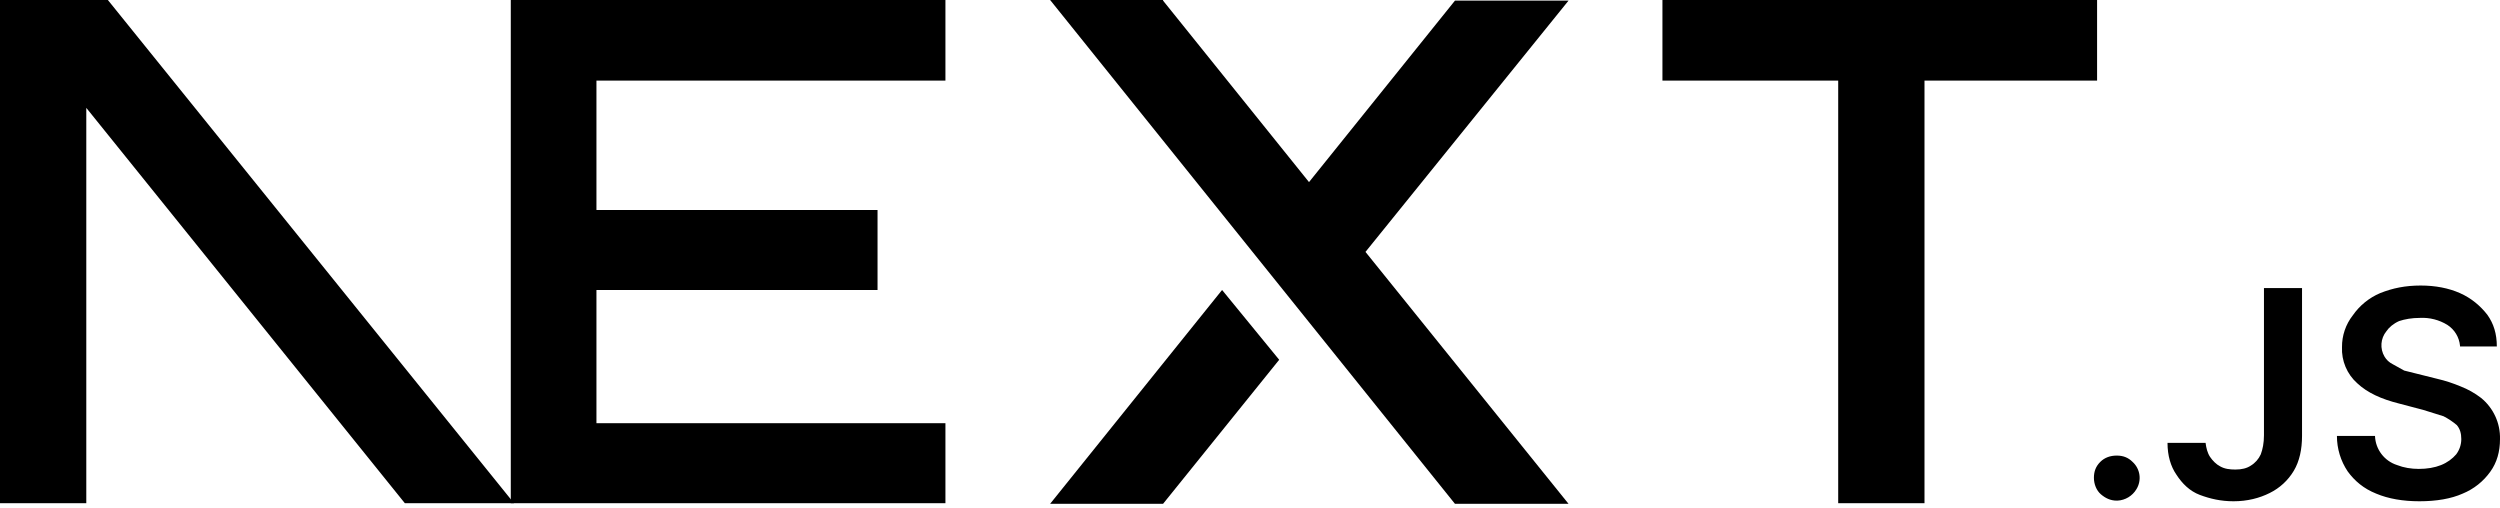
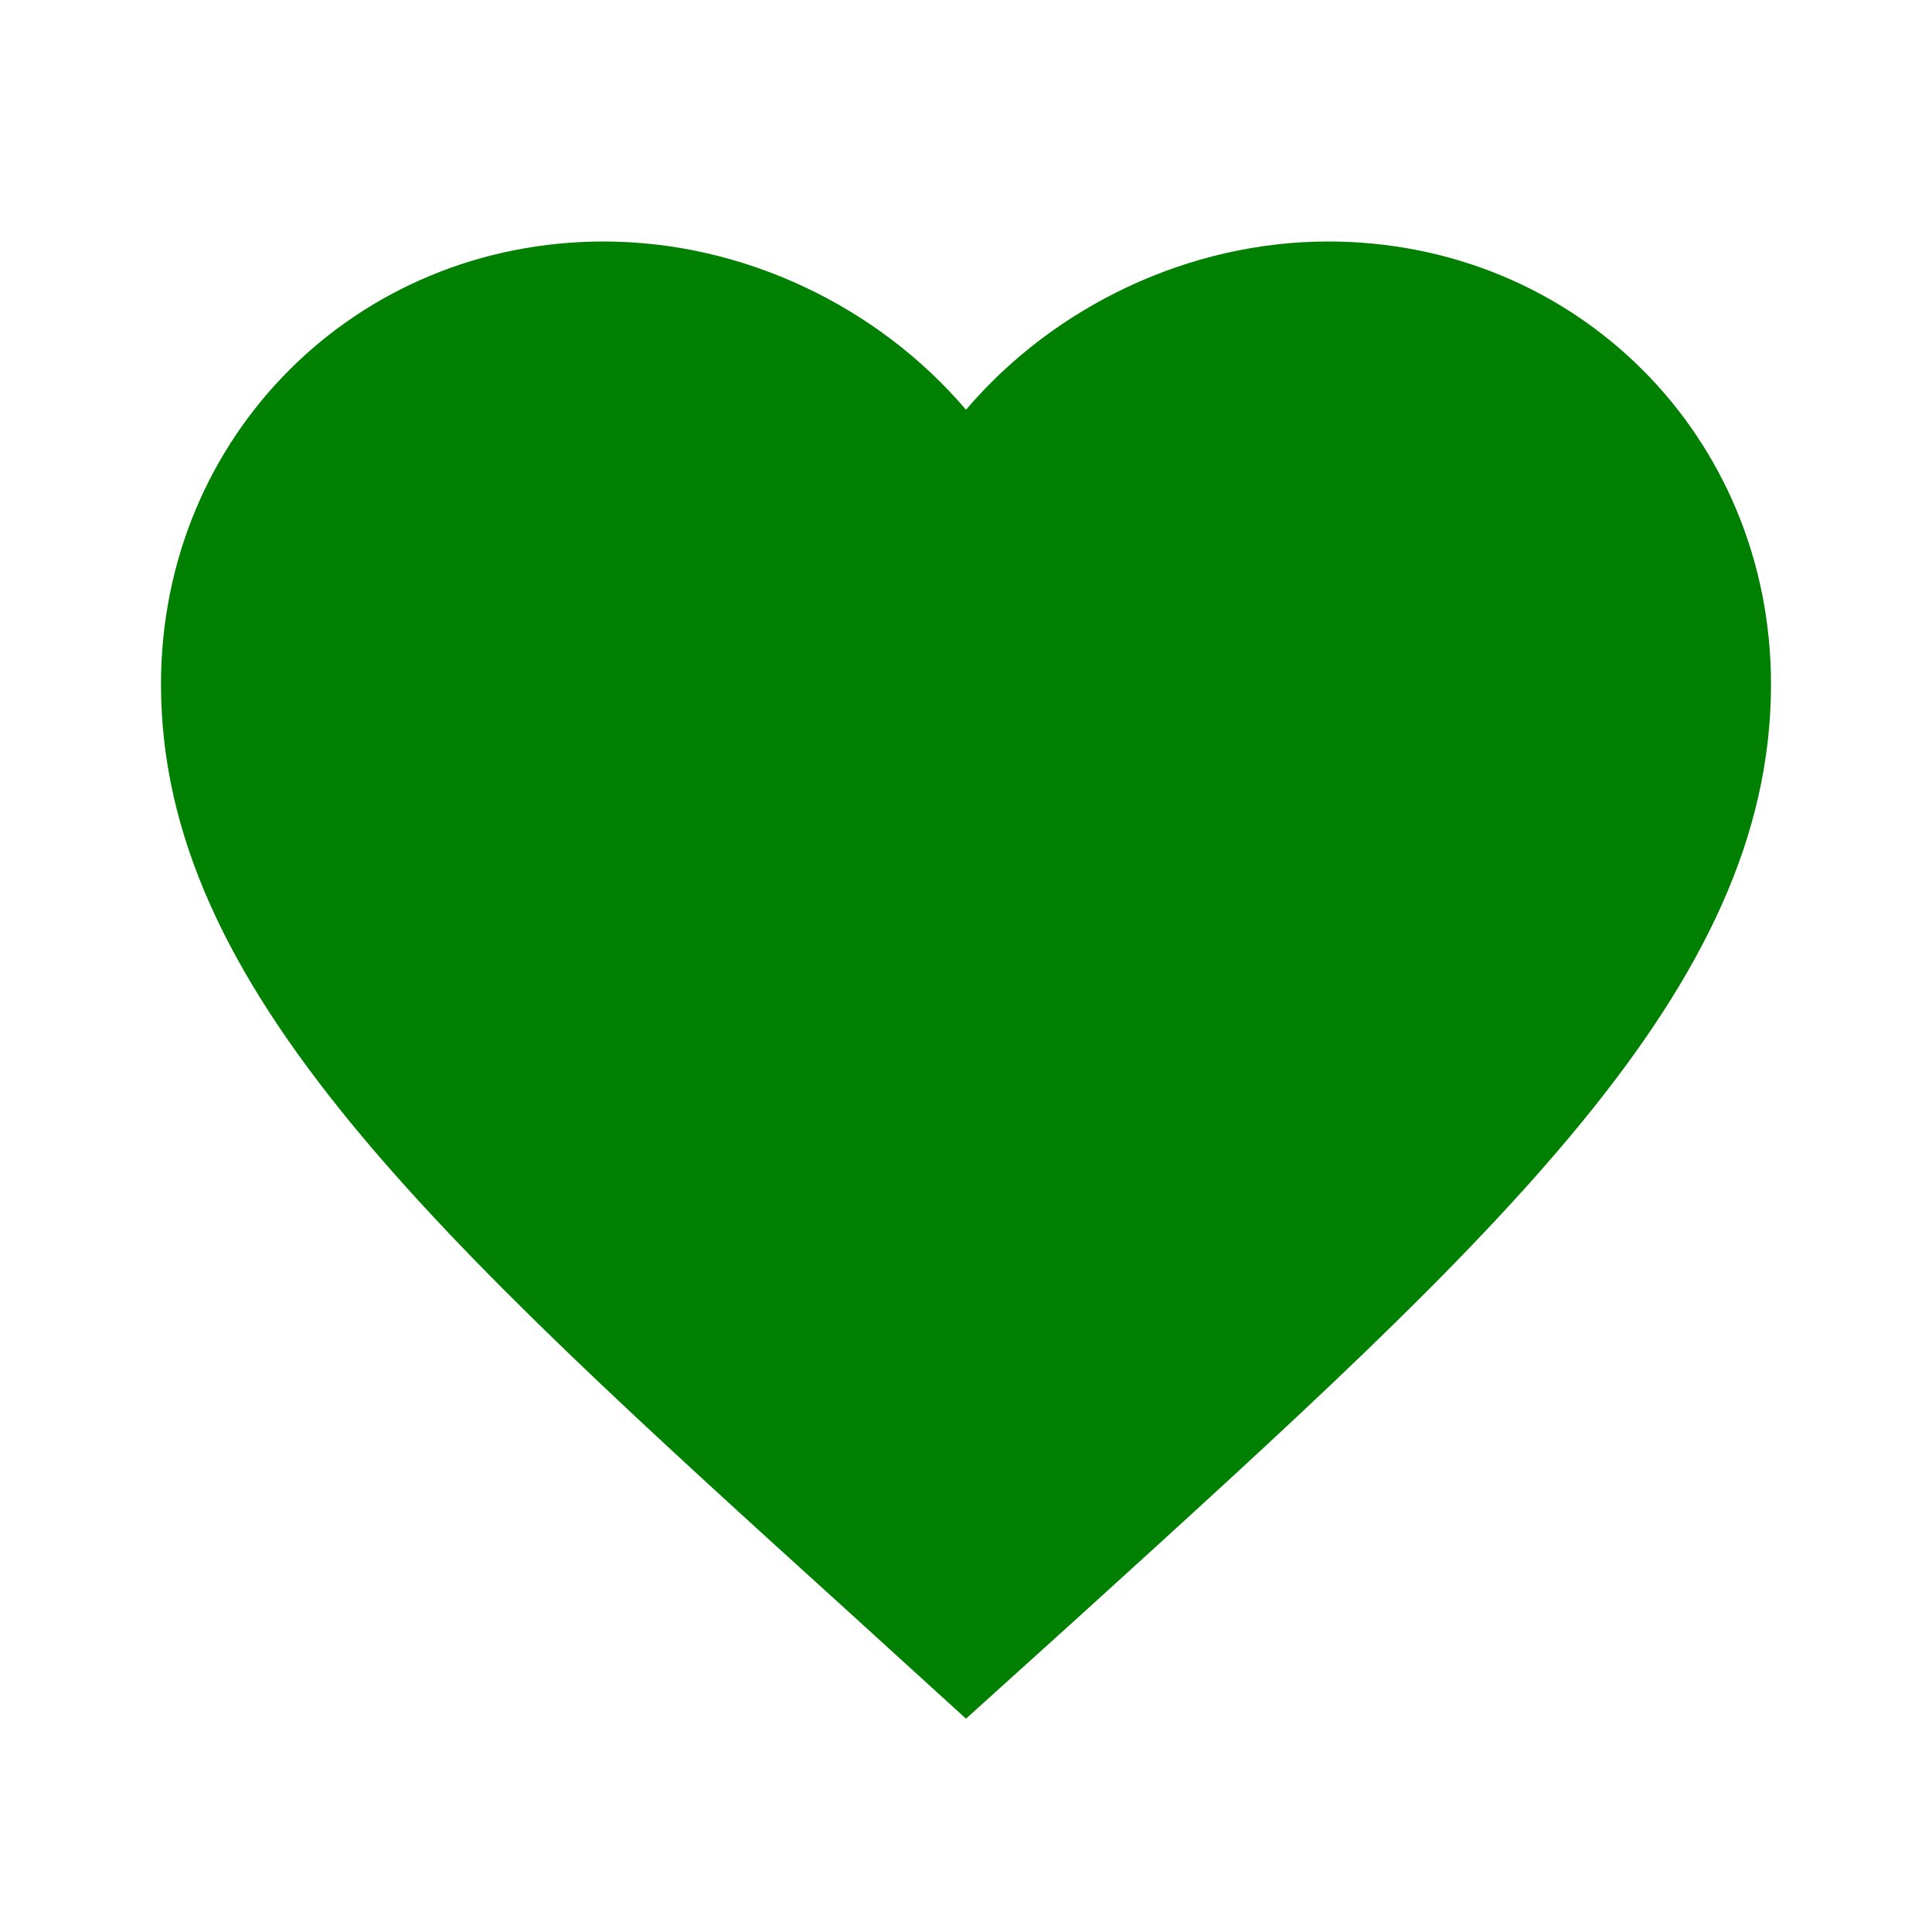
- <svg xmlns="http://www.w3.org/2000/svg" fill="none" viewBox="0 0 394 80">
-   <path fill="#000" d="M262 0h68.5v12.7h-27.2v66.6h-13.6V12.7H262V0ZM149 0v12.7H94v20.4h44.3v12.6H94v21h55v12.6H80.5V0h68.7zm34.3 0h-17.8l63.8 79.4h17.9l-32-39.7 32-39.6h-17.9l-23 28.6-23-28.6zm18.3 56.7-9-11-27.1 33.7h17.8l18.3-22.7z" />
-   <path fill="#000" d="M81 79.3 17 0H0v79.3h13.6V17l50.2 62.3H81Zm252.6-.4c-1 0-1.8-.4-2.5-1s-1.1-1.6-1.1-2.6.3-1.8 1-2.5 1.6-1 2.6-1 1.8.3 2.5 1a3.4 3.4 0 0 1 .6 4.3 3.7 3.7 0 0 1-3 1.8zm23.2-33.5h6v23.3c0 2.1-.4 4-1.3 5.5a9.1 9.1 0 0 1-3.8 3.5c-1.6.8-3.5 1.3-5.7 1.3-2 0-3.7-.4-5.3-1s-2.8-1.8-3.7-3.2c-.9-1.3-1.4-3-1.4-5h6c.1.8.3 1.6.7 2.2s1 1.2 1.6 1.5c.7.4 1.5.5 2.4.5 1 0 1.8-.2 2.4-.6a4 4 0 0 0 1.6-1.8c.3-.8.5-1.8.5-3V45.5zm30.9 9.1a4.4 4.4 0 0 0-2-3.3 7.5 7.5 0 0 0-4.3-1.1c-1.3 0-2.4.2-3.3.5-.9.4-1.6 1-2 1.6a3.5 3.5 0 0 0-.3 4c.3.5.7.9 1.3 1.2l1.8 1 2 .5 3.2.8c1.3.3 2.5.7 3.7 1.2a13 13 0 0 1 3.2 1.8 8.1 8.1 0 0 1 3 6.5c0 2-.5 3.7-1.5 5.1a10 10 0 0 1-4.4 3.5c-1.8.8-4.1 1.2-6.8 1.2-2.6 0-4.9-.4-6.8-1.2-2-.8-3.4-2-4.5-3.5a10 10 0 0 1-1.7-5.6h6a5 5 0 0 0 3.5 4.6c1 .4 2.2.6 3.4.6 1.3 0 2.5-.2 3.5-.6 1-.4 1.8-1 2.4-1.7a4 4 0 0 0 .8-2.4c0-.9-.2-1.6-.7-2.2a11 11 0 0 0-2.1-1.4l-3.2-1-3.8-1c-2.8-.7-5-1.7-6.6-3.2a7.2 7.2 0 0 1-2.4-5.7 8 8 0 0 1 1.7-5 10 10 0 0 1 4.3-3.5c2-.8 4-1.2 6.4-1.2 2.3 0 4.4.4 6.2 1.2 1.8.8 3.2 2 4.3 3.4 1 1.4 1.5 3 1.5 5h-5.8z" />
+ <svg xmlns="http://www.w3.org/2000/svg" viewBox="0 0 24 24" fill="#008000" width="100px" height="100px">
+   <path d="M12 21.35l-1.45-1.32C5.4 15.36 2 12.28 2 8.5 2 5.42 4.42 3 7.5 3c1.74 0 3.41.81 4.5 2.09C13.09 3.81 14.76 3 16.5 3 19.58 3 22 5.42 22 8.5c0 3.78-3.4 6.86-8.55 11.54L12 21.35z" />
</svg>
